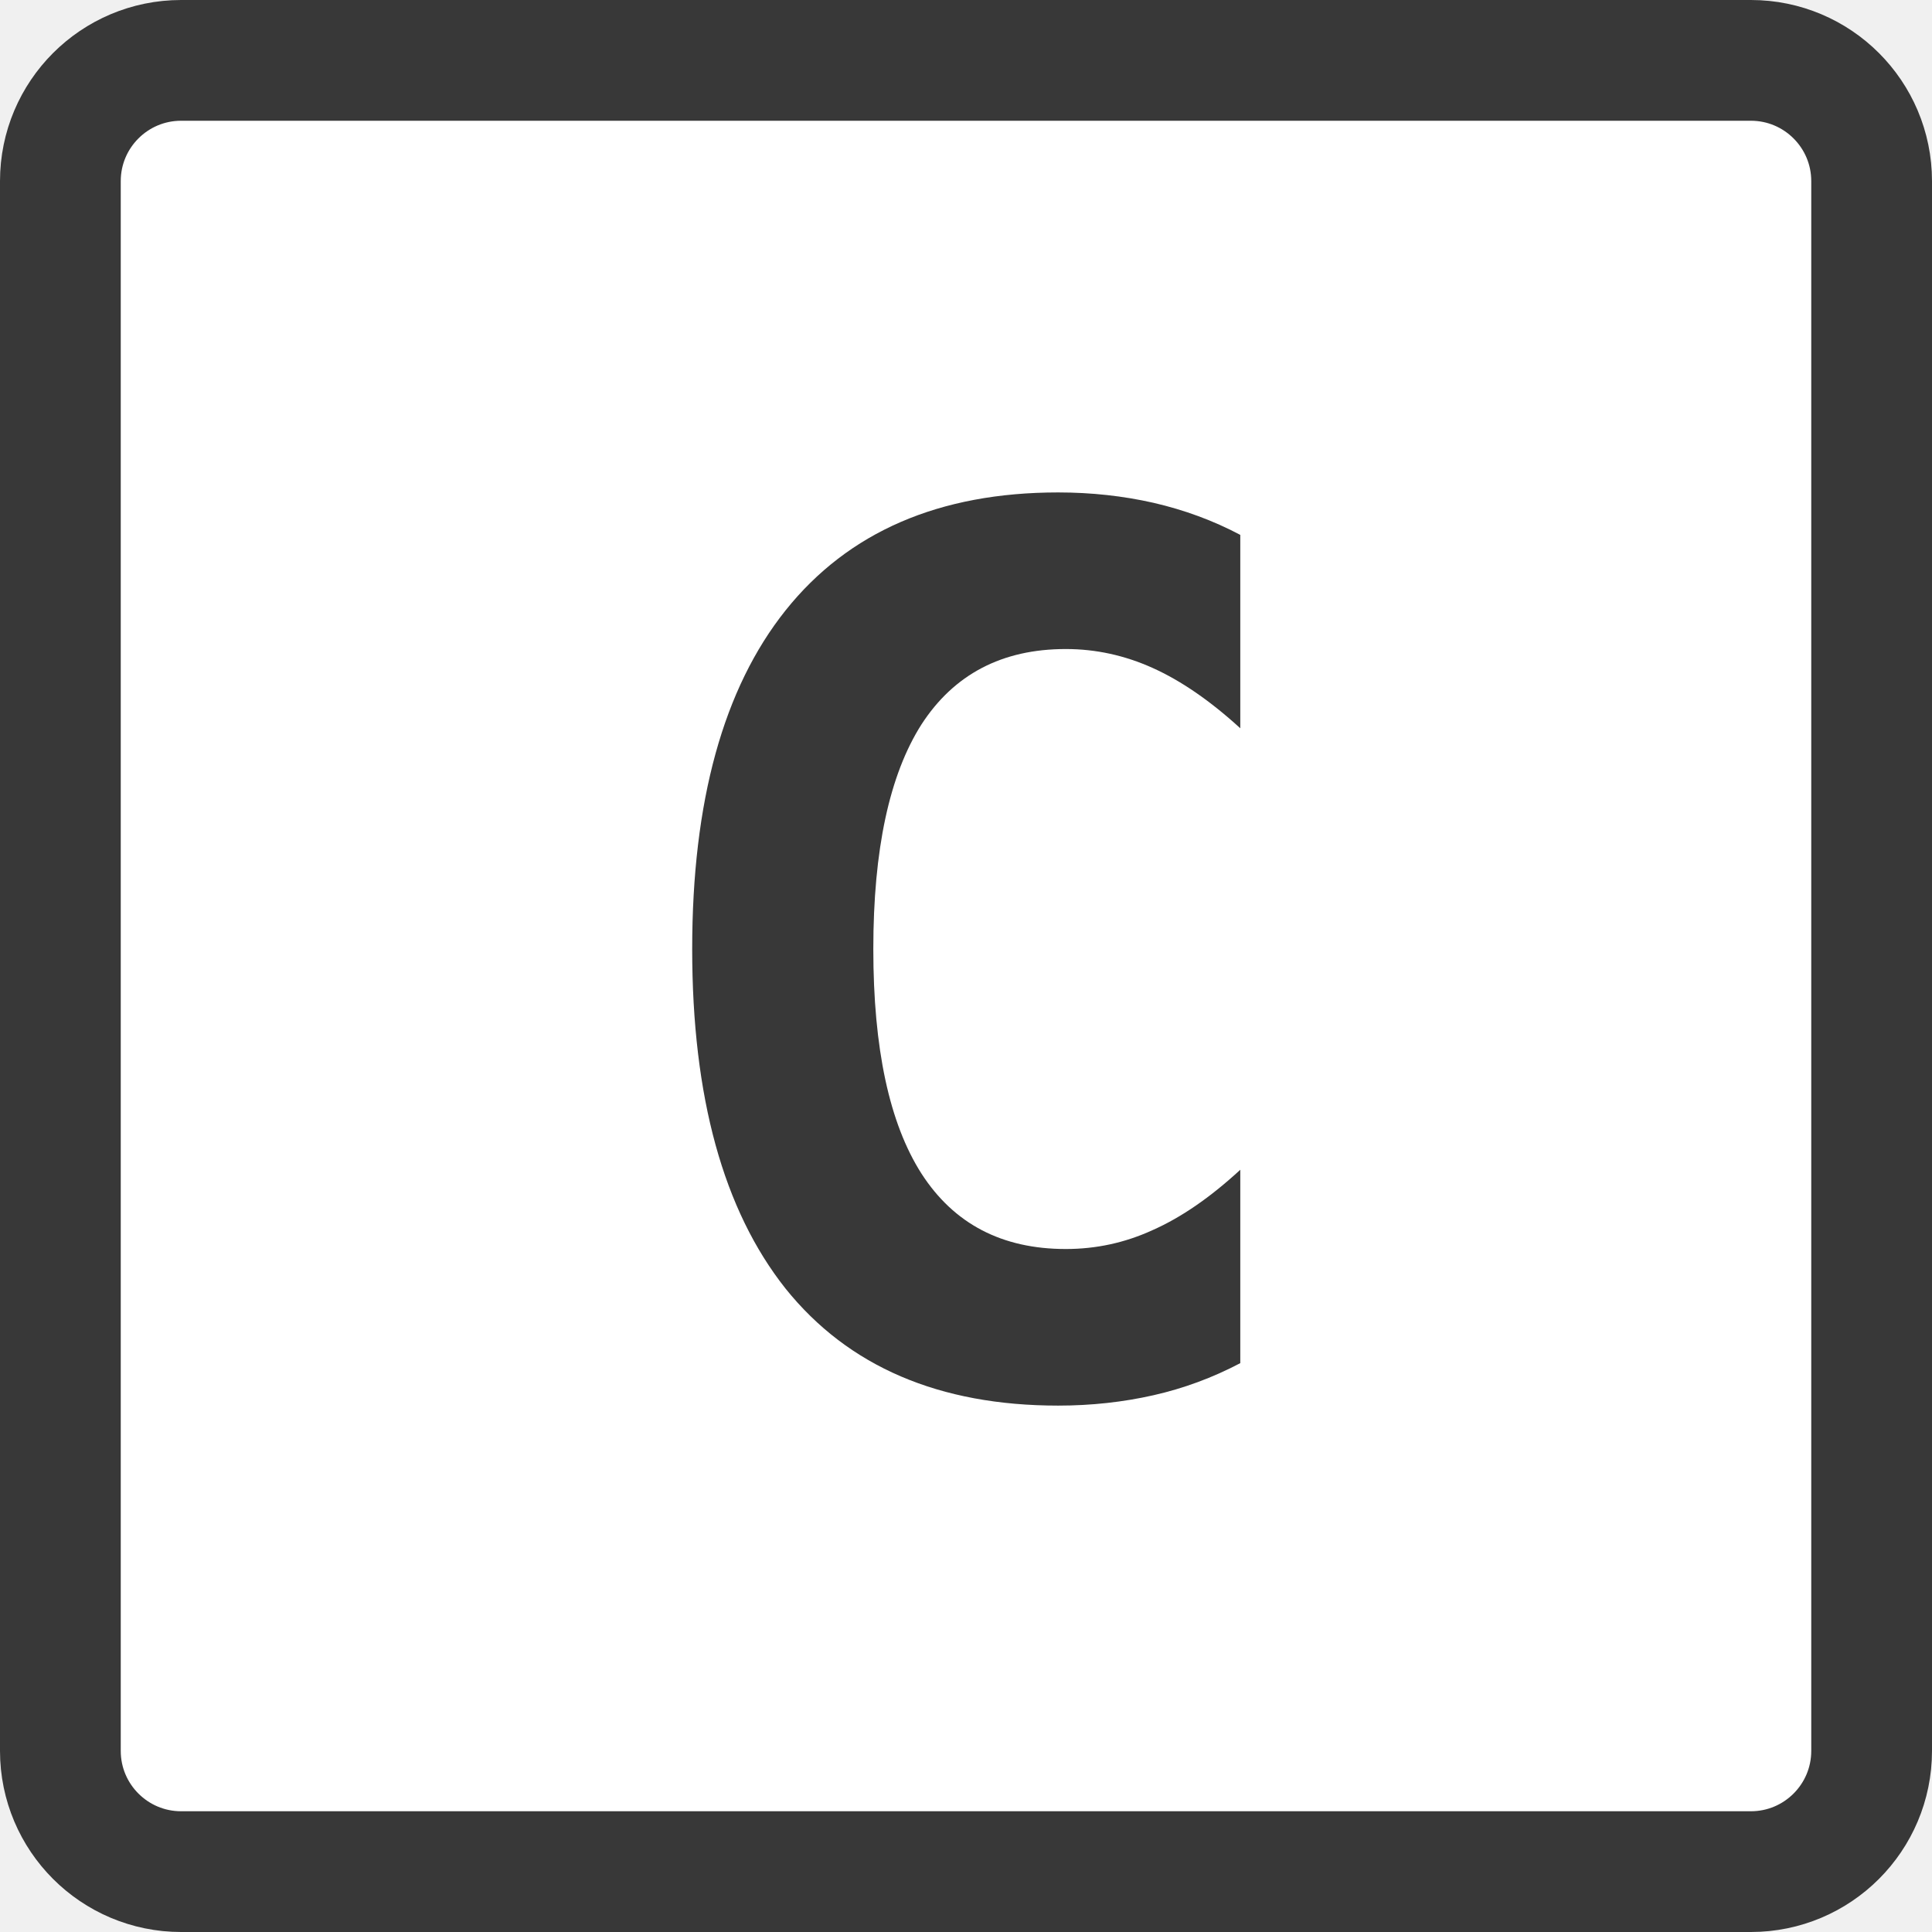
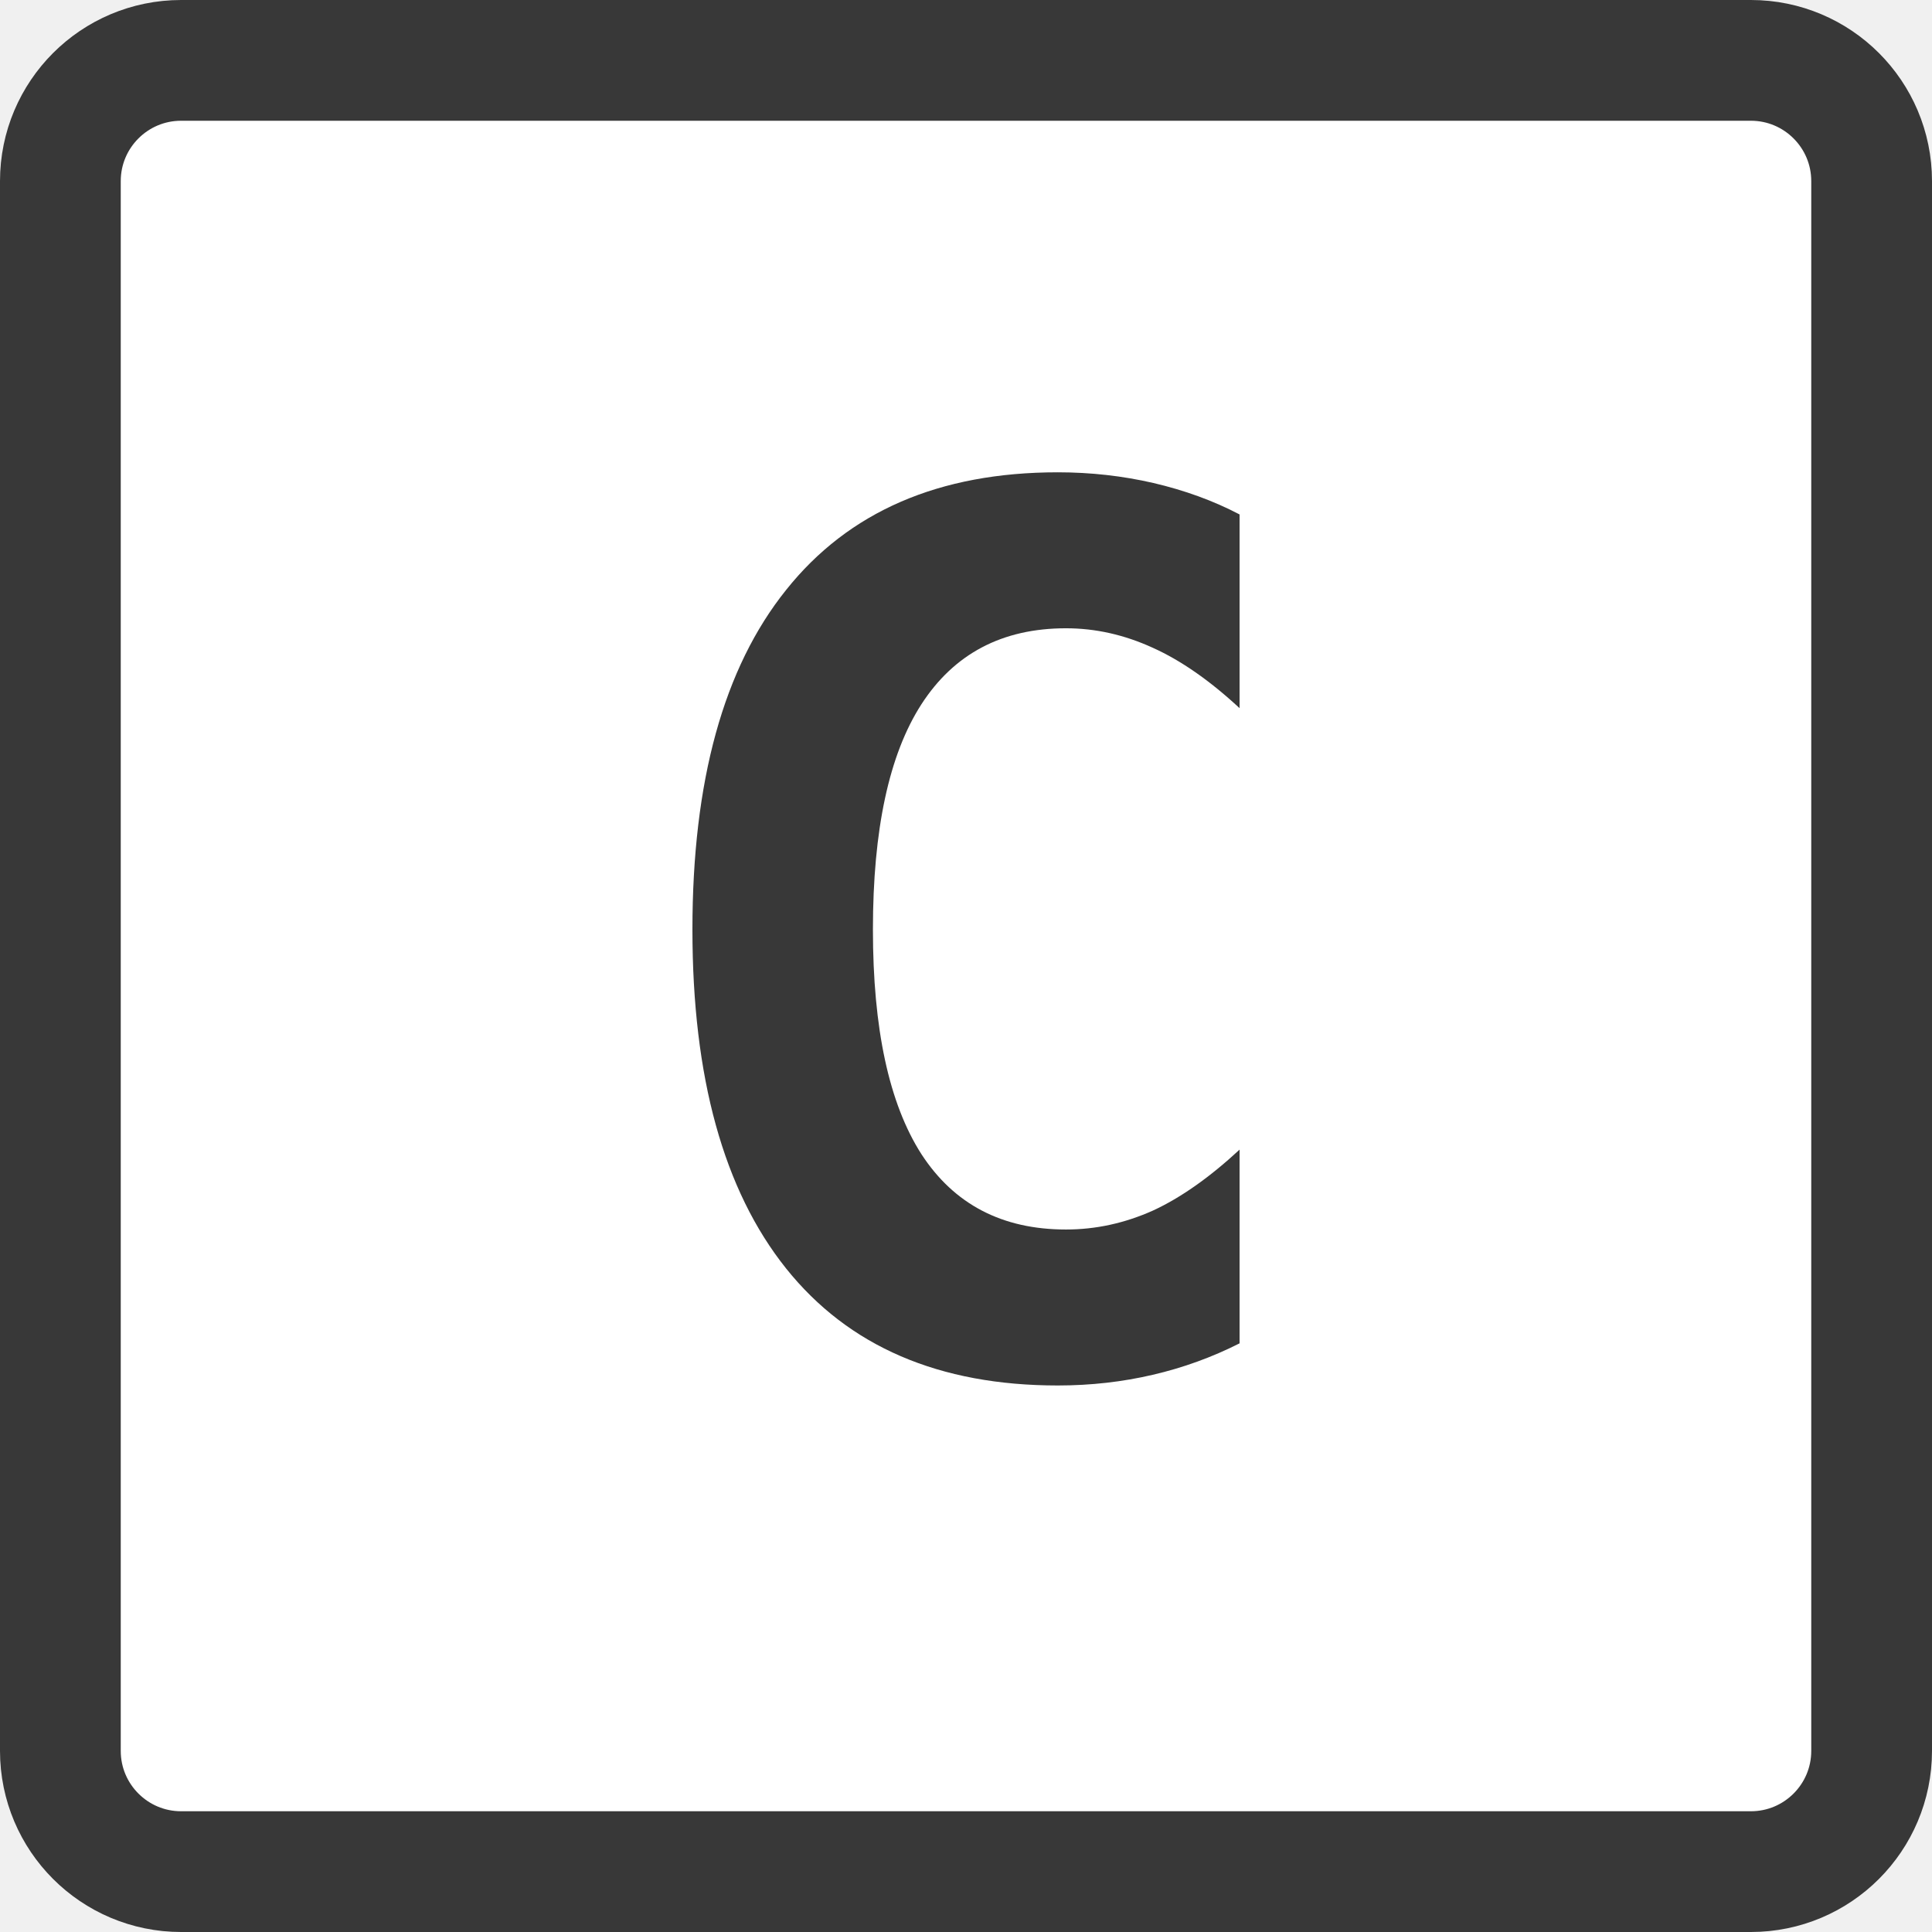
- <svg xmlns="http://www.w3.org/2000/svg" viewBox="0 0 32 32" width="32" height="32">
-   <rect x="1" y="1" width="30" height="30" rx="2" ry="2" fill="#FFFFFF" stroke="#383838" stroke-width="2" />
-   <text x="16" y="23" font-family="ui-monospace, SFMono-Regular, Menlo, Monaco, Consolas, monospace" font-size="20" font-weight="700" text-anchor="middle" fill="#383838">C</text>
+ <svg xmlns="http://www.w3.org/2000/svg" viewBox="0 0 48 48" width="48" height="48">
+   <rect x="1.5" y="1.5" width="45" height="45" rx="3" ry="3" fill="#FFFFFF" stroke="#383838" stroke-width="3" />
+   <text x="24" y="34" font-family="ui-monospace, SFMono-Regular, Menlo, Monaco, Consolas, monospace" font-size="30" font-weight="700" text-anchor="middle" fill="#383838">C</text>
</svg>
